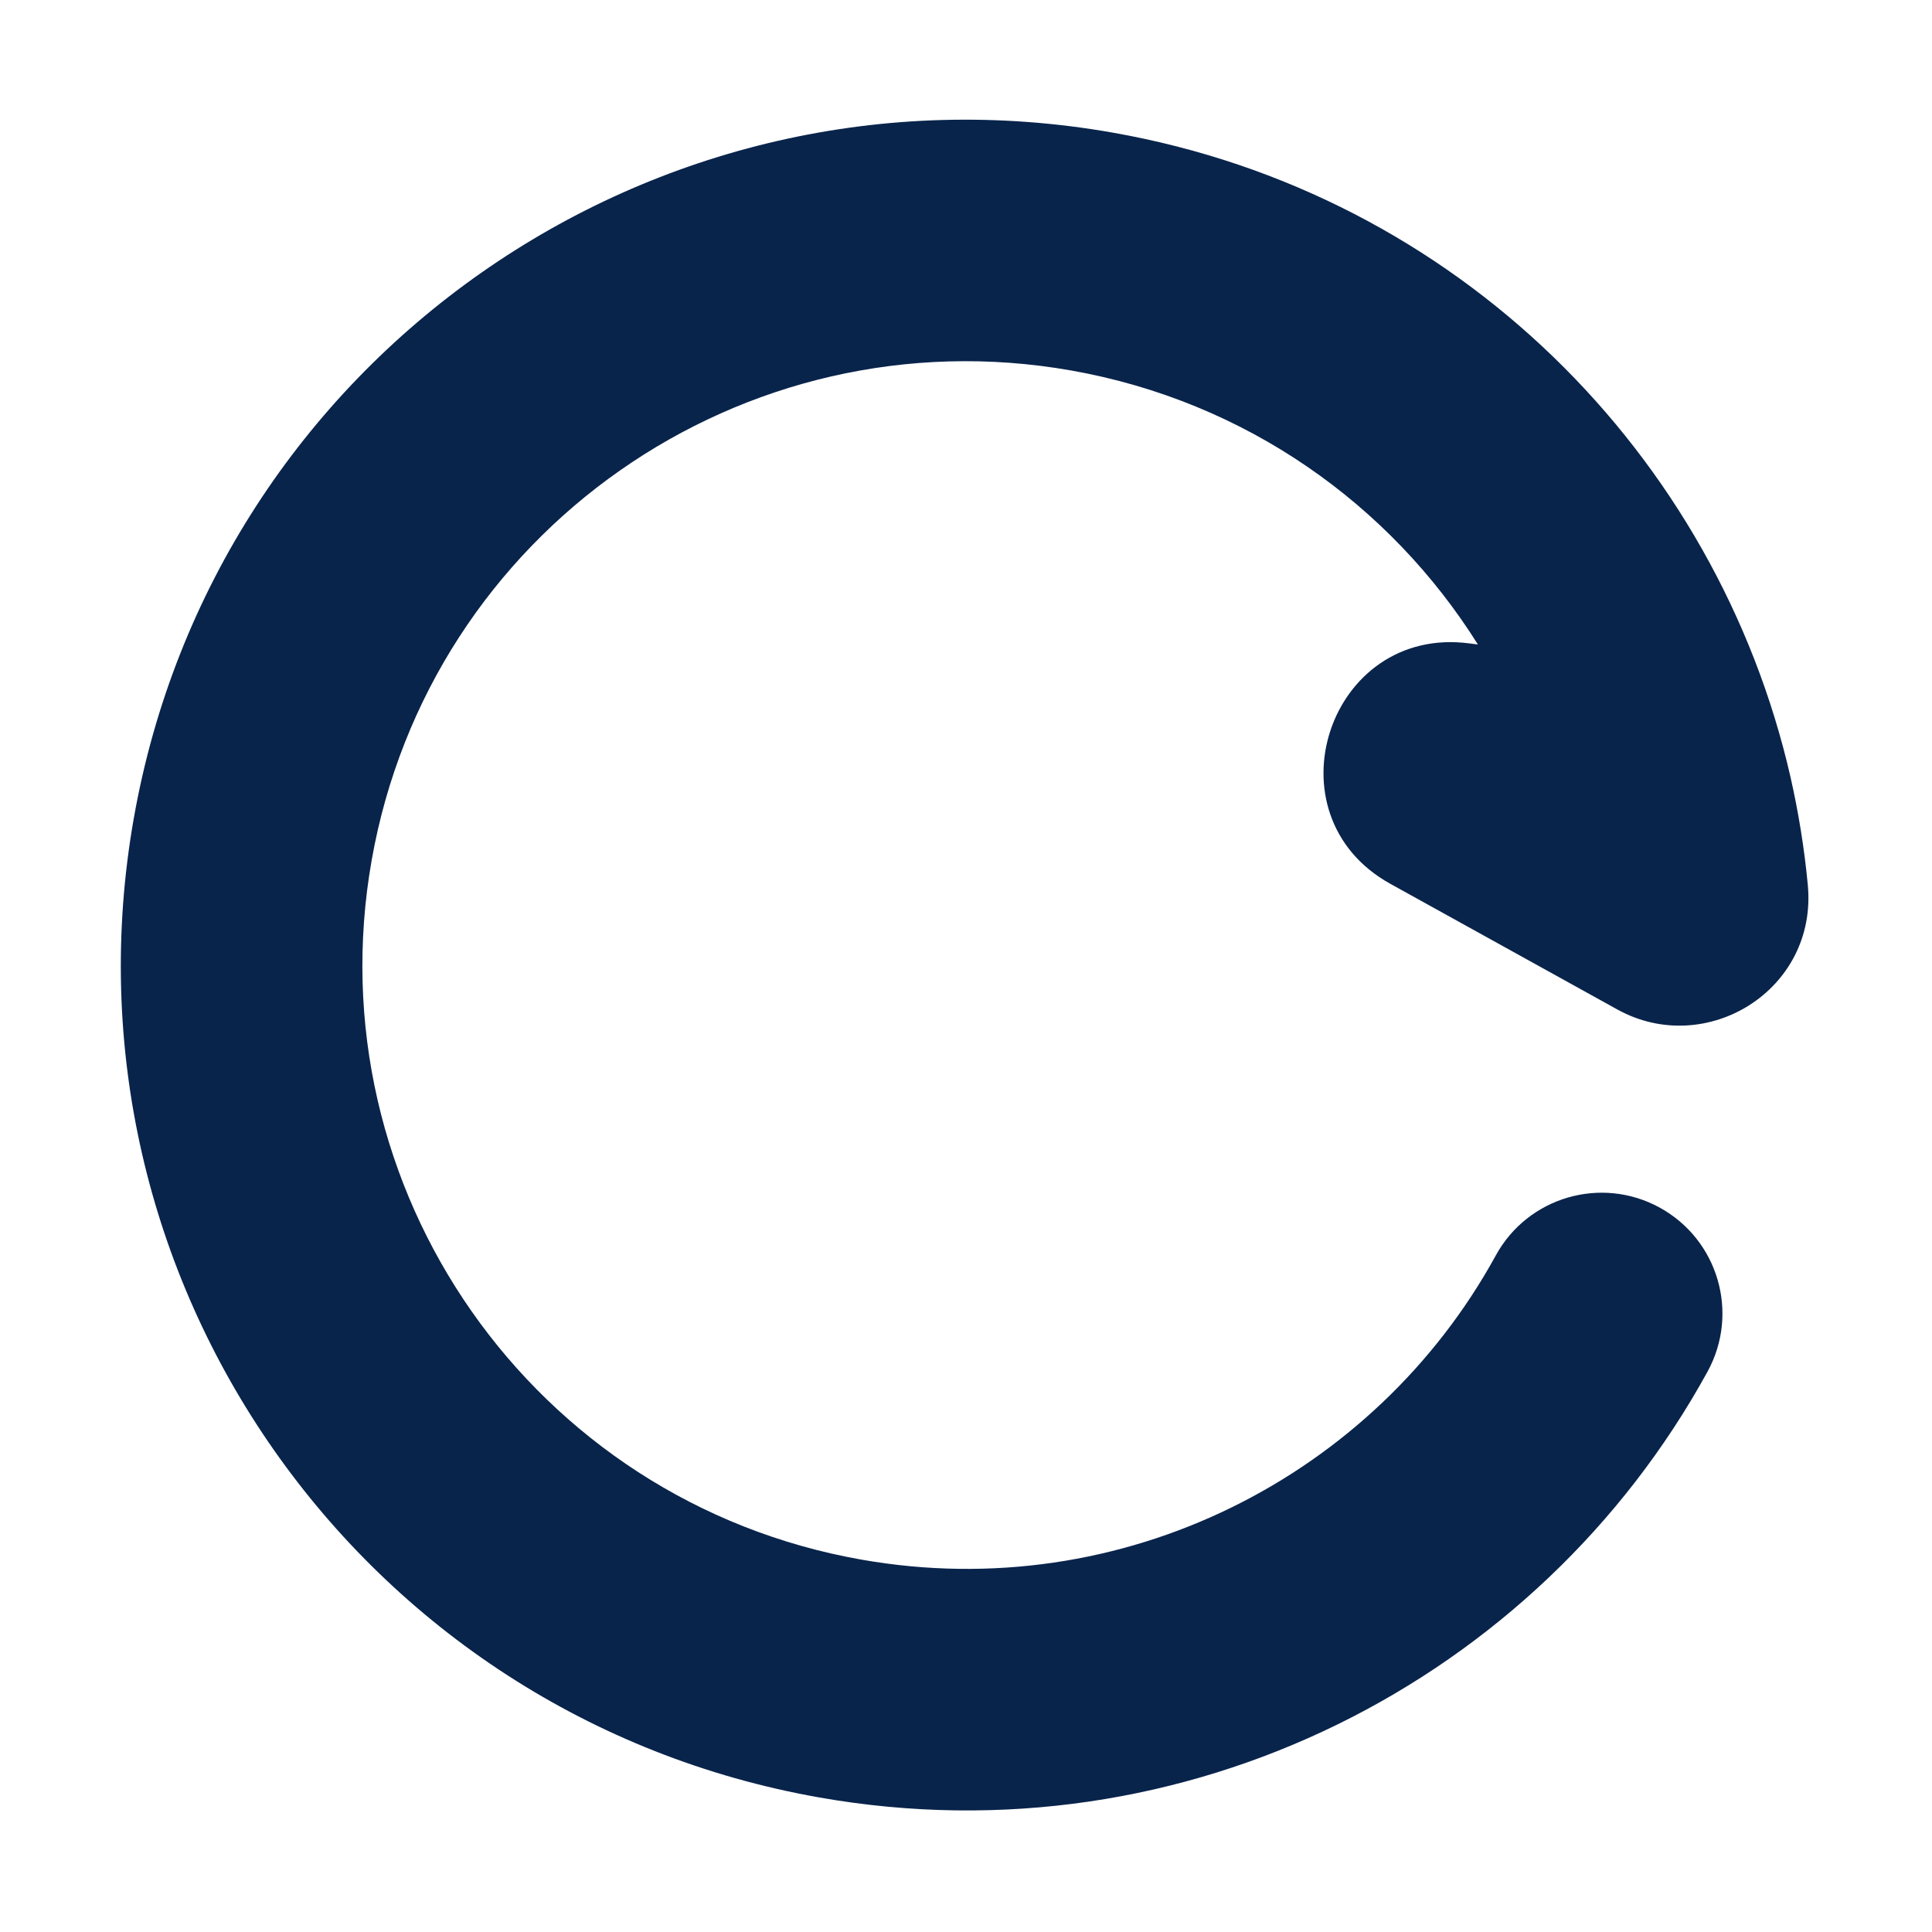
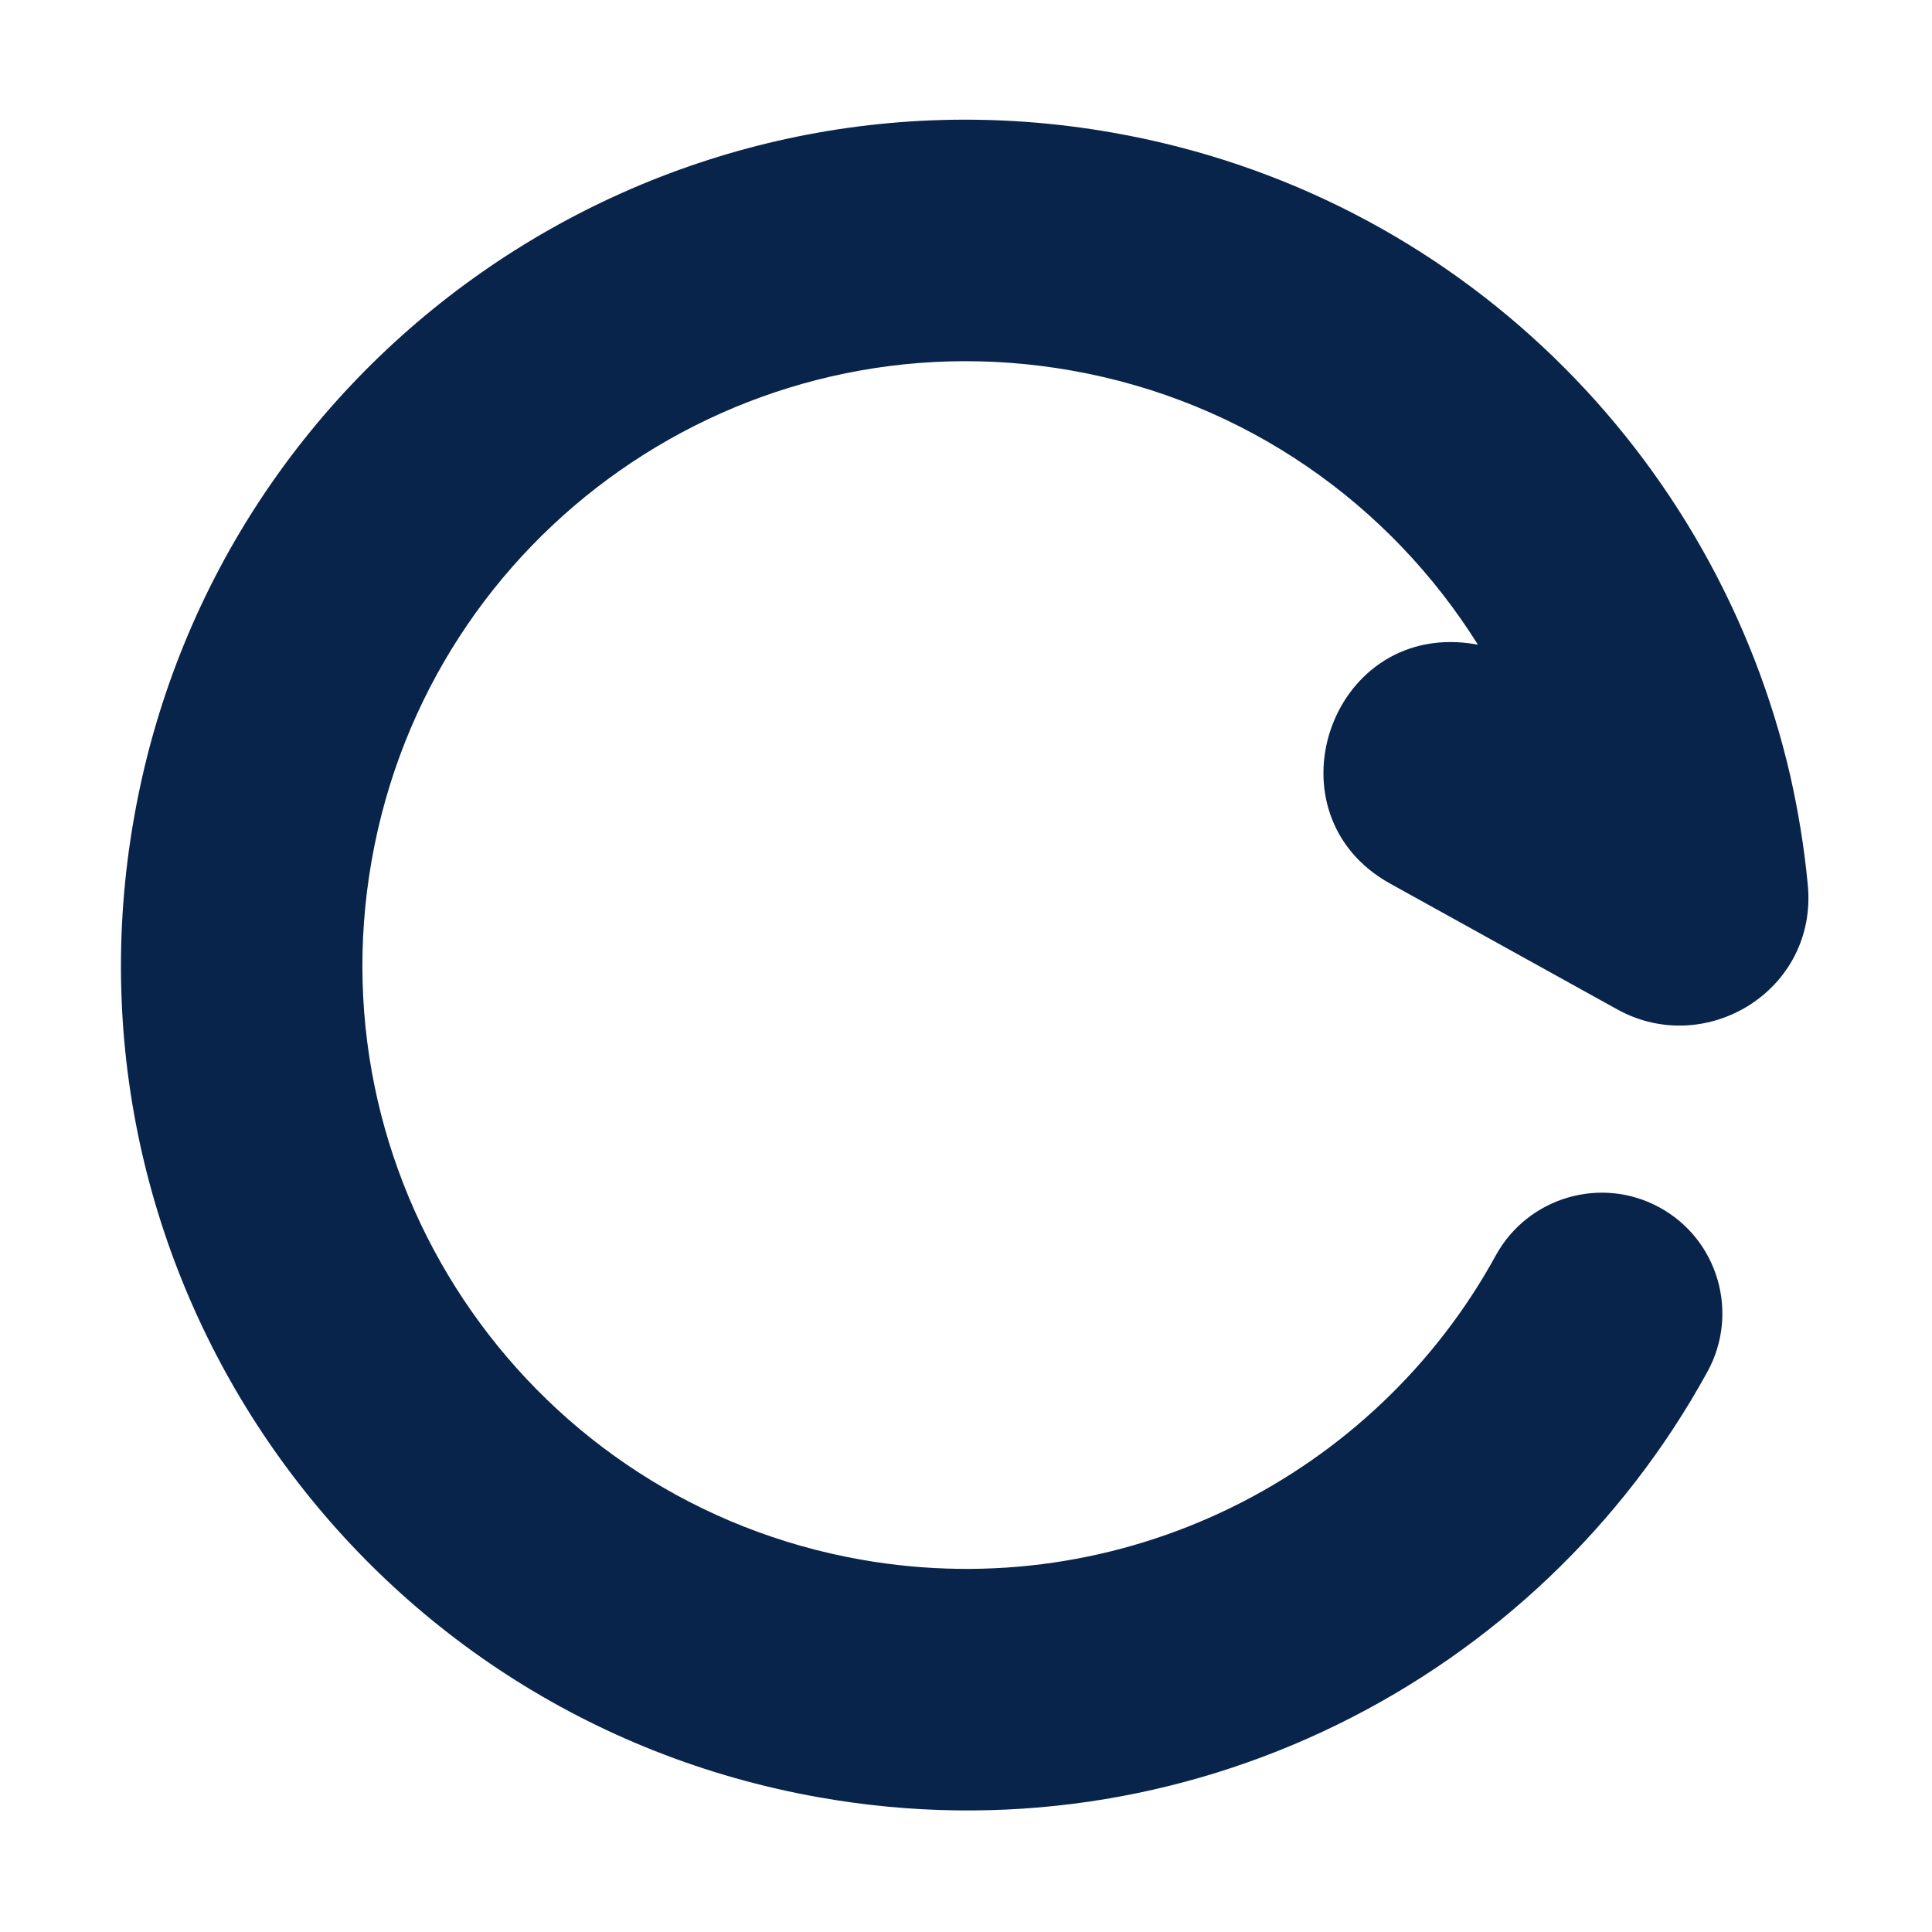
- <svg xmlns="http://www.w3.org/2000/svg" width="800px" height="800px" viewBox="0 0 24 24" version="1.1">
-   <g id="页面-1" stroke="none" stroke-width="1" fill="none" fill-rule="evenodd">
-     <g id="System" transform="translate(-1008, -48)">
-       <g id="refresh_1_fill" transform="translate(1008, 48)">
-         <path d="M24,0 L24,24 L0,24 L0,0 L24,0 Z M12.593,23.258 L12.582,23.26 L12.511,23.295 L12.492,23.299 L12.492,23.299 L12.477,23.295 L12.406,23.26 C12.396,23.256 12.387,23.259 12.382,23.265 L12.378,23.276 L12.361,23.703 L12.366,23.723 L12.377,23.736 L12.48,23.81 L12.495,23.814 L12.495,23.814 L12.507,23.81 L12.611,23.736 L12.623,23.72 L12.623,23.72 L12.627,23.703 L12.61,23.276 C12.608,23.266 12.601,23.259 12.593,23.258 L12.593,23.258 Z M12.858,23.145 L12.845,23.147 L12.66,23.24 L12.65,23.25 L12.65,23.25 L12.647,23.261 L12.665,23.691 L12.67,23.703 L12.67,23.703 L12.678,23.71 L12.879,23.803 C12.891,23.807 12.902,23.803 12.908,23.795 L12.912,23.781 L12.878,23.167 C12.875,23.155 12.867,23.147 12.858,23.145 L12.858,23.145 Z M12.143,23.147 C12.133,23.142 12.122,23.145 12.116,23.153 L12.11,23.167 L12.076,23.781 C12.075,23.793 12.083,23.802 12.093,23.805 L12.108,23.803 L12.309,23.71 L12.319,23.702 L12.319,23.702 L12.323,23.691 L12.34,23.261 L12.337,23.249 L12.337,23.249 L12.328,23.24 L12.143,23.147 Z" id="MingCute" fill-rule="nonzero">
- 
- </path>
-         <path d="M10.7,19.374 C13.947,19.947 17.078,18.338 18.581,15.596 C18.979,14.869 19.891,14.603 20.617,15.001 C21.344,15.4 21.61,16.311 21.212,17.038 C19.109,20.873 14.73,23.131 10.179,22.329 C4.468,21.322 0.655,15.876 1.662,10.165 C2.669,4.454 8.115,0.641 13.826,1.648 C18.113,2.404 21.327,5.66 22.241,9.647 C22.341,10.087 22.414,10.536 22.457,10.991 C22.582,12.3 21.192,13.149 20.091,12.54 L17.271,10.979 C15.724,10.122 16.504,7.759 18.257,7.993 L18.359,8.006 C17.27,6.27 15.479,4.986 13.305,4.602 C9.226,3.883 5.336,6.607 4.617,10.686 C3.897,14.765 6.621,18.655 10.7,19.374 Z" id="路径" fill="#09244B">
- 
- </path>
-       </g>
-     </g>
-   </g>
+ <svg xmlns="http://www.w3.org/2000/svg" width="24" height="24" viewBox="0 0 24 24">
+   <path fill-rule="evenodd" fill="rgb(3.529%, 14.118%, 29.412%)" fill-opacity="1" d="M 10.699 19.375 C 13.945 19.945 17.078 18.34 18.582 15.594 C 18.98 14.871 19.891 14.602 20.617 15 C 21.344 15.398 21.609 16.312 21.211 17.039 C 19.109 20.875 14.73 23.133 10.18 22.328 C 4.469 21.32 0.656 15.875 1.664 10.164 C 2.668 4.453 8.113 0.641 13.824 1.648 C 18.113 2.402 21.328 5.66 22.242 9.648 C 22.34 10.086 22.414 10.535 22.457 10.992 C 22.582 12.301 21.191 13.148 20.09 12.539 L 17.27 10.977 C 15.723 10.121 16.504 7.758 18.258 7.992 L 18.359 8.008 C 17.27 6.27 15.48 4.984 13.305 4.602 C 9.227 3.883 5.336 6.605 4.617 10.688 C 3.898 14.766 6.621 18.656 10.699 19.375 Z M 10.699 19.375 " />
</svg>
